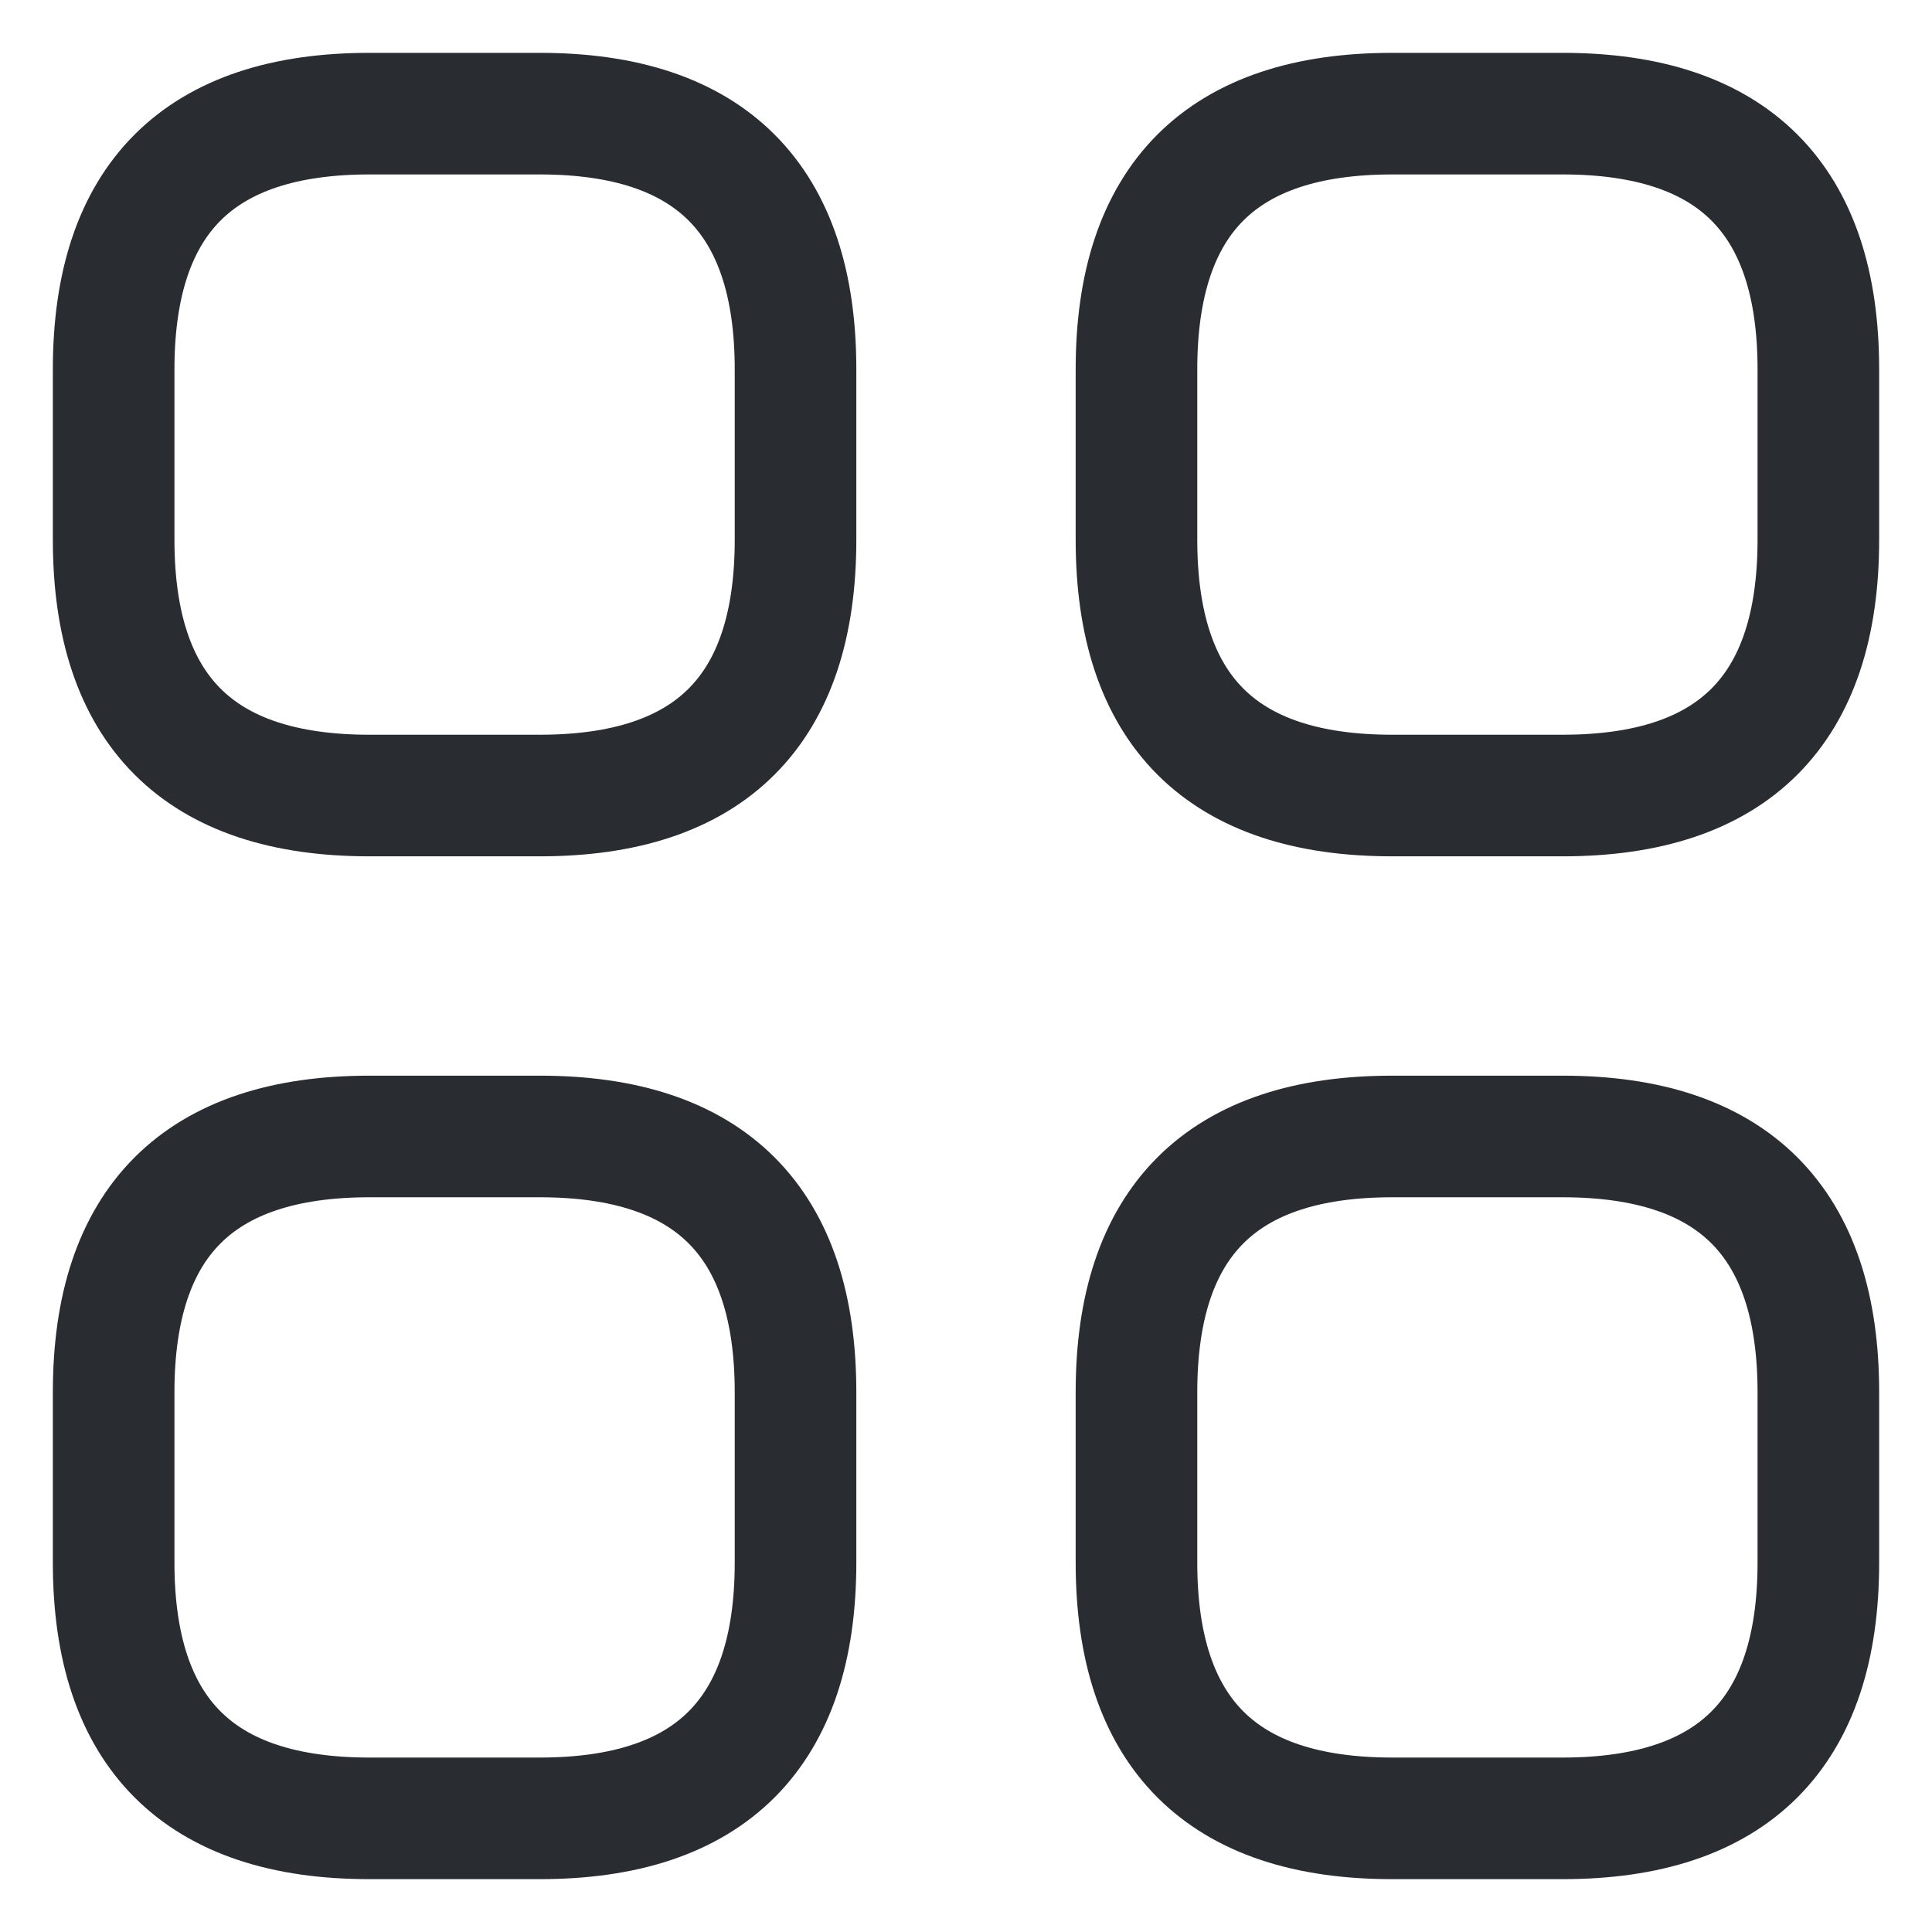
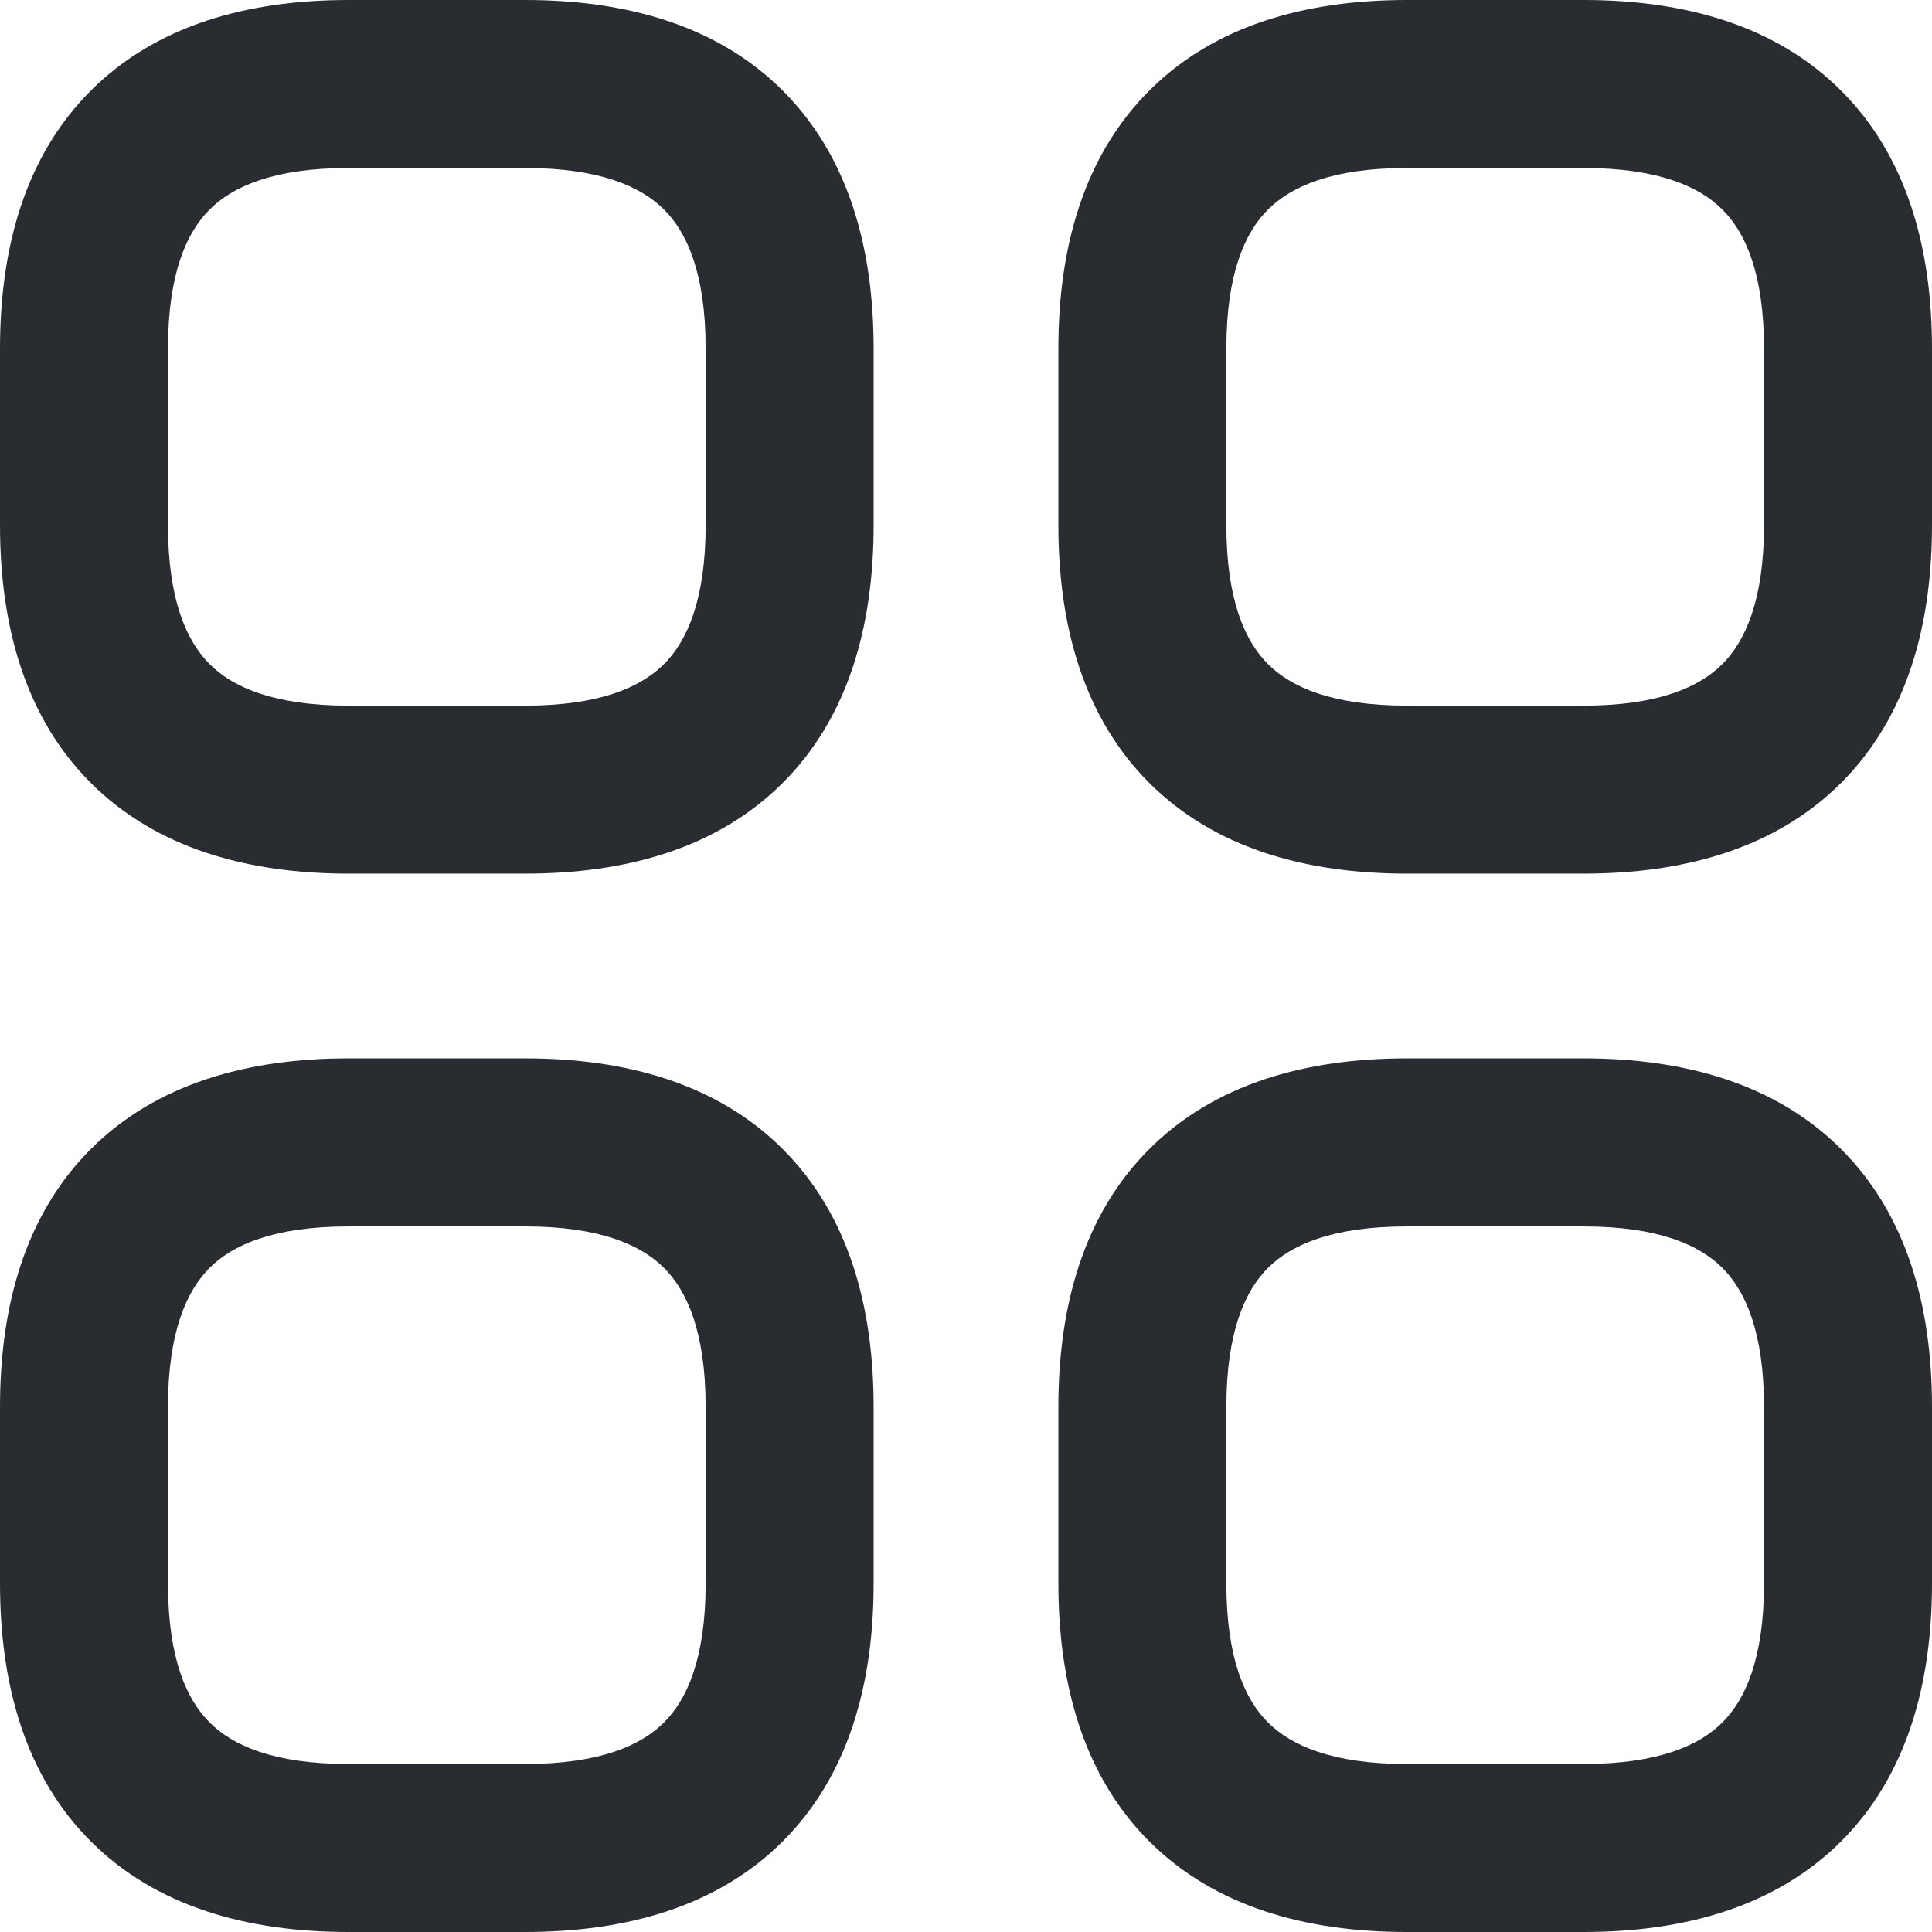
- <svg xmlns="http://www.w3.org/2000/svg" width="34" height="34" viewBox="0 0 34 34" fill="none">
-   <path d="M6.5 14H9.5C12.5 14 14 12.5 14 9.5V6.5C14 3.5 12.5 2 9.5 2H6.5C3.5 2 2 3.5 2 6.5V9.5C2 12.5 3.5 14 6.5 14Z" stroke="#292D32" stroke-width="2.14" stroke-miterlimit="10" stroke-linecap="round" stroke-linejoin="round" />
-   <path d="M24.5 14H27.5C30.5 14 32 12.5 32 9.5V6.5C32 3.5 30.5 2 27.5 2H24.5C21.5 2 20 3.5 20 6.5V9.5C20 12.5 21.5 14 24.5 14Z" stroke="#292D32" stroke-width="2.14" stroke-miterlimit="10" stroke-linecap="round" stroke-linejoin="round" />
-   <path d="M24.5 32H27.5C30.5 32 32 30.5 32 27.5V24.5C32 21.5 30.5 20 27.5 20H24.5C21.5 20 20 21.5 20 24.5V27.5C20 30.5 21.5 32 24.5 32Z" stroke="#292D32" stroke-width="2.14" stroke-miterlimit="10" stroke-linecap="round" stroke-linejoin="round" />
-   <path d="M6.5 32H9.5C12.5 32 14 30.5 14 27.5V24.5C14 21.5 12.5 20 9.5 20H6.5C3.5 20 2 21.5 2 24.5V27.5C2 30.5 3.5 32 6.5 32Z" stroke="#292D32" stroke-width="2.14" stroke-miterlimit="10" stroke-linecap="round" stroke-linejoin="round" />
+ <svg xmlns="http://www.w3.org/2000/svg" width="21" height="21" viewBox="0 0 21 21" fill="none">
+   <path fill-rule="evenodd" clip-rule="evenodd" d="M0.986 0.986C1.697 0.275 2.69 0 3.789 0H5.707C6.806 0 7.798 0.275 8.509 0.986C9.22 1.697 9.496 2.69 9.496 3.789V5.707C9.496 6.806 9.22 7.798 8.509 8.509C7.798 9.22 6.806 9.496 5.707 9.496H3.789C2.69 9.496 1.697 9.22 0.986 8.509C0.275 7.798 0 6.806 0 5.707V3.789C0 2.69 0.275 1.697 0.986 0.986ZM2.278 2.278C2.03 2.525 1.826 2.971 1.826 3.789V5.707C1.826 6.524 2.03 6.97 2.278 7.218C2.525 7.466 2.971 7.67 3.789 7.67H5.707C6.524 7.67 6.97 7.466 7.218 7.218C7.466 6.97 7.67 6.524 7.67 5.707V3.789C7.67 2.971 7.466 2.525 7.218 2.278C6.97 2.03 6.524 1.826 5.707 1.826H3.789C2.971 1.826 2.525 2.03 2.278 2.278Z" fill="#292D32" />
+   <path fill-rule="evenodd" clip-rule="evenodd" d="M12.491 0.986C13.202 0.275 14.194 0 15.293 0H17.211C18.31 0 19.302 0.275 20.013 0.986C20.724 1.697 21 2.69 21 3.789V5.707C21 6.806 20.724 7.798 20.013 8.509C19.302 9.22 18.31 9.496 17.211 9.496H15.293C14.194 9.496 13.202 9.22 12.491 8.509C11.78 7.798 11.504 6.806 11.504 5.707V3.789C11.504 2.69 11.78 1.697 12.491 0.986ZM13.782 2.278C13.534 2.525 13.33 2.971 13.33 3.789V5.707C13.33 6.524 13.534 6.97 13.782 7.218C14.03 7.466 14.475 7.67 15.293 7.67H17.211C18.029 7.67 18.474 7.466 18.722 7.218C18.97 6.97 19.174 6.524 19.174 5.707V3.789C19.174 2.971 18.97 2.525 18.722 2.278C18.474 2.03 18.029 1.826 17.211 1.826H15.293C14.475 1.826 14.03 2.03 13.782 2.278Z" fill="#292D32" />
+   <path fill-rule="evenodd" clip-rule="evenodd" d="M12.491 12.491C13.202 11.78 14.194 11.504 15.293 11.504H17.211C18.31 11.504 19.302 11.78 20.013 12.491C20.724 13.202 21 14.194 21 15.293V17.211C21 18.31 20.724 19.303 20.013 20.014C19.302 20.725 18.31 21 17.211 21H15.293C14.194 21 13.202 20.725 12.491 20.014C11.78 19.303 11.504 18.31 11.504 17.211V15.293C11.504 14.194 11.78 13.202 12.491 12.491ZM13.782 13.782C13.534 14.03 13.33 14.476 13.33 15.293V17.211C13.33 18.029 13.534 18.475 13.782 18.722C14.03 18.97 14.475 19.174 15.293 19.174H17.211C18.029 19.174 18.474 18.97 18.722 18.722C18.97 18.475 19.174 18.029 19.174 17.211V15.293C19.174 14.476 18.97 14.03 18.722 13.782C18.474 13.534 18.029 13.331 17.211 13.331H15.293C14.475 13.331 14.03 13.534 13.782 13.782Z" fill="#292D32" />
+   <path fill-rule="evenodd" clip-rule="evenodd" d="M0.986 12.491C1.697 11.78 2.69 11.504 3.789 11.504H5.707C6.806 11.504 7.798 11.78 8.509 12.491C9.22 13.202 9.496 14.194 9.496 15.293V17.211C9.496 18.31 9.22 19.303 8.509 20.014C7.798 20.725 6.806 21 5.707 21H3.789C2.69 21 1.697 20.725 0.986 20.014C0.275 19.303 0 18.31 0 17.211V15.293C0 14.194 0.275 13.202 0.986 12.491ZM2.278 13.782C2.03 14.03 1.826 14.476 1.826 15.293V17.211C1.826 18.029 2.03 18.475 2.278 18.722C2.525 18.97 2.971 19.174 3.789 19.174H5.707C6.524 19.174 6.97 18.97 7.218 18.722C7.466 18.475 7.67 18.029 7.67 17.211V15.293C7.67 14.476 7.466 14.03 7.218 13.782C6.97 13.534 6.524 13.331 5.707 13.331H3.789C2.971 13.331 2.525 13.534 2.278 13.782Z" fill="#292D32" />
</svg>
